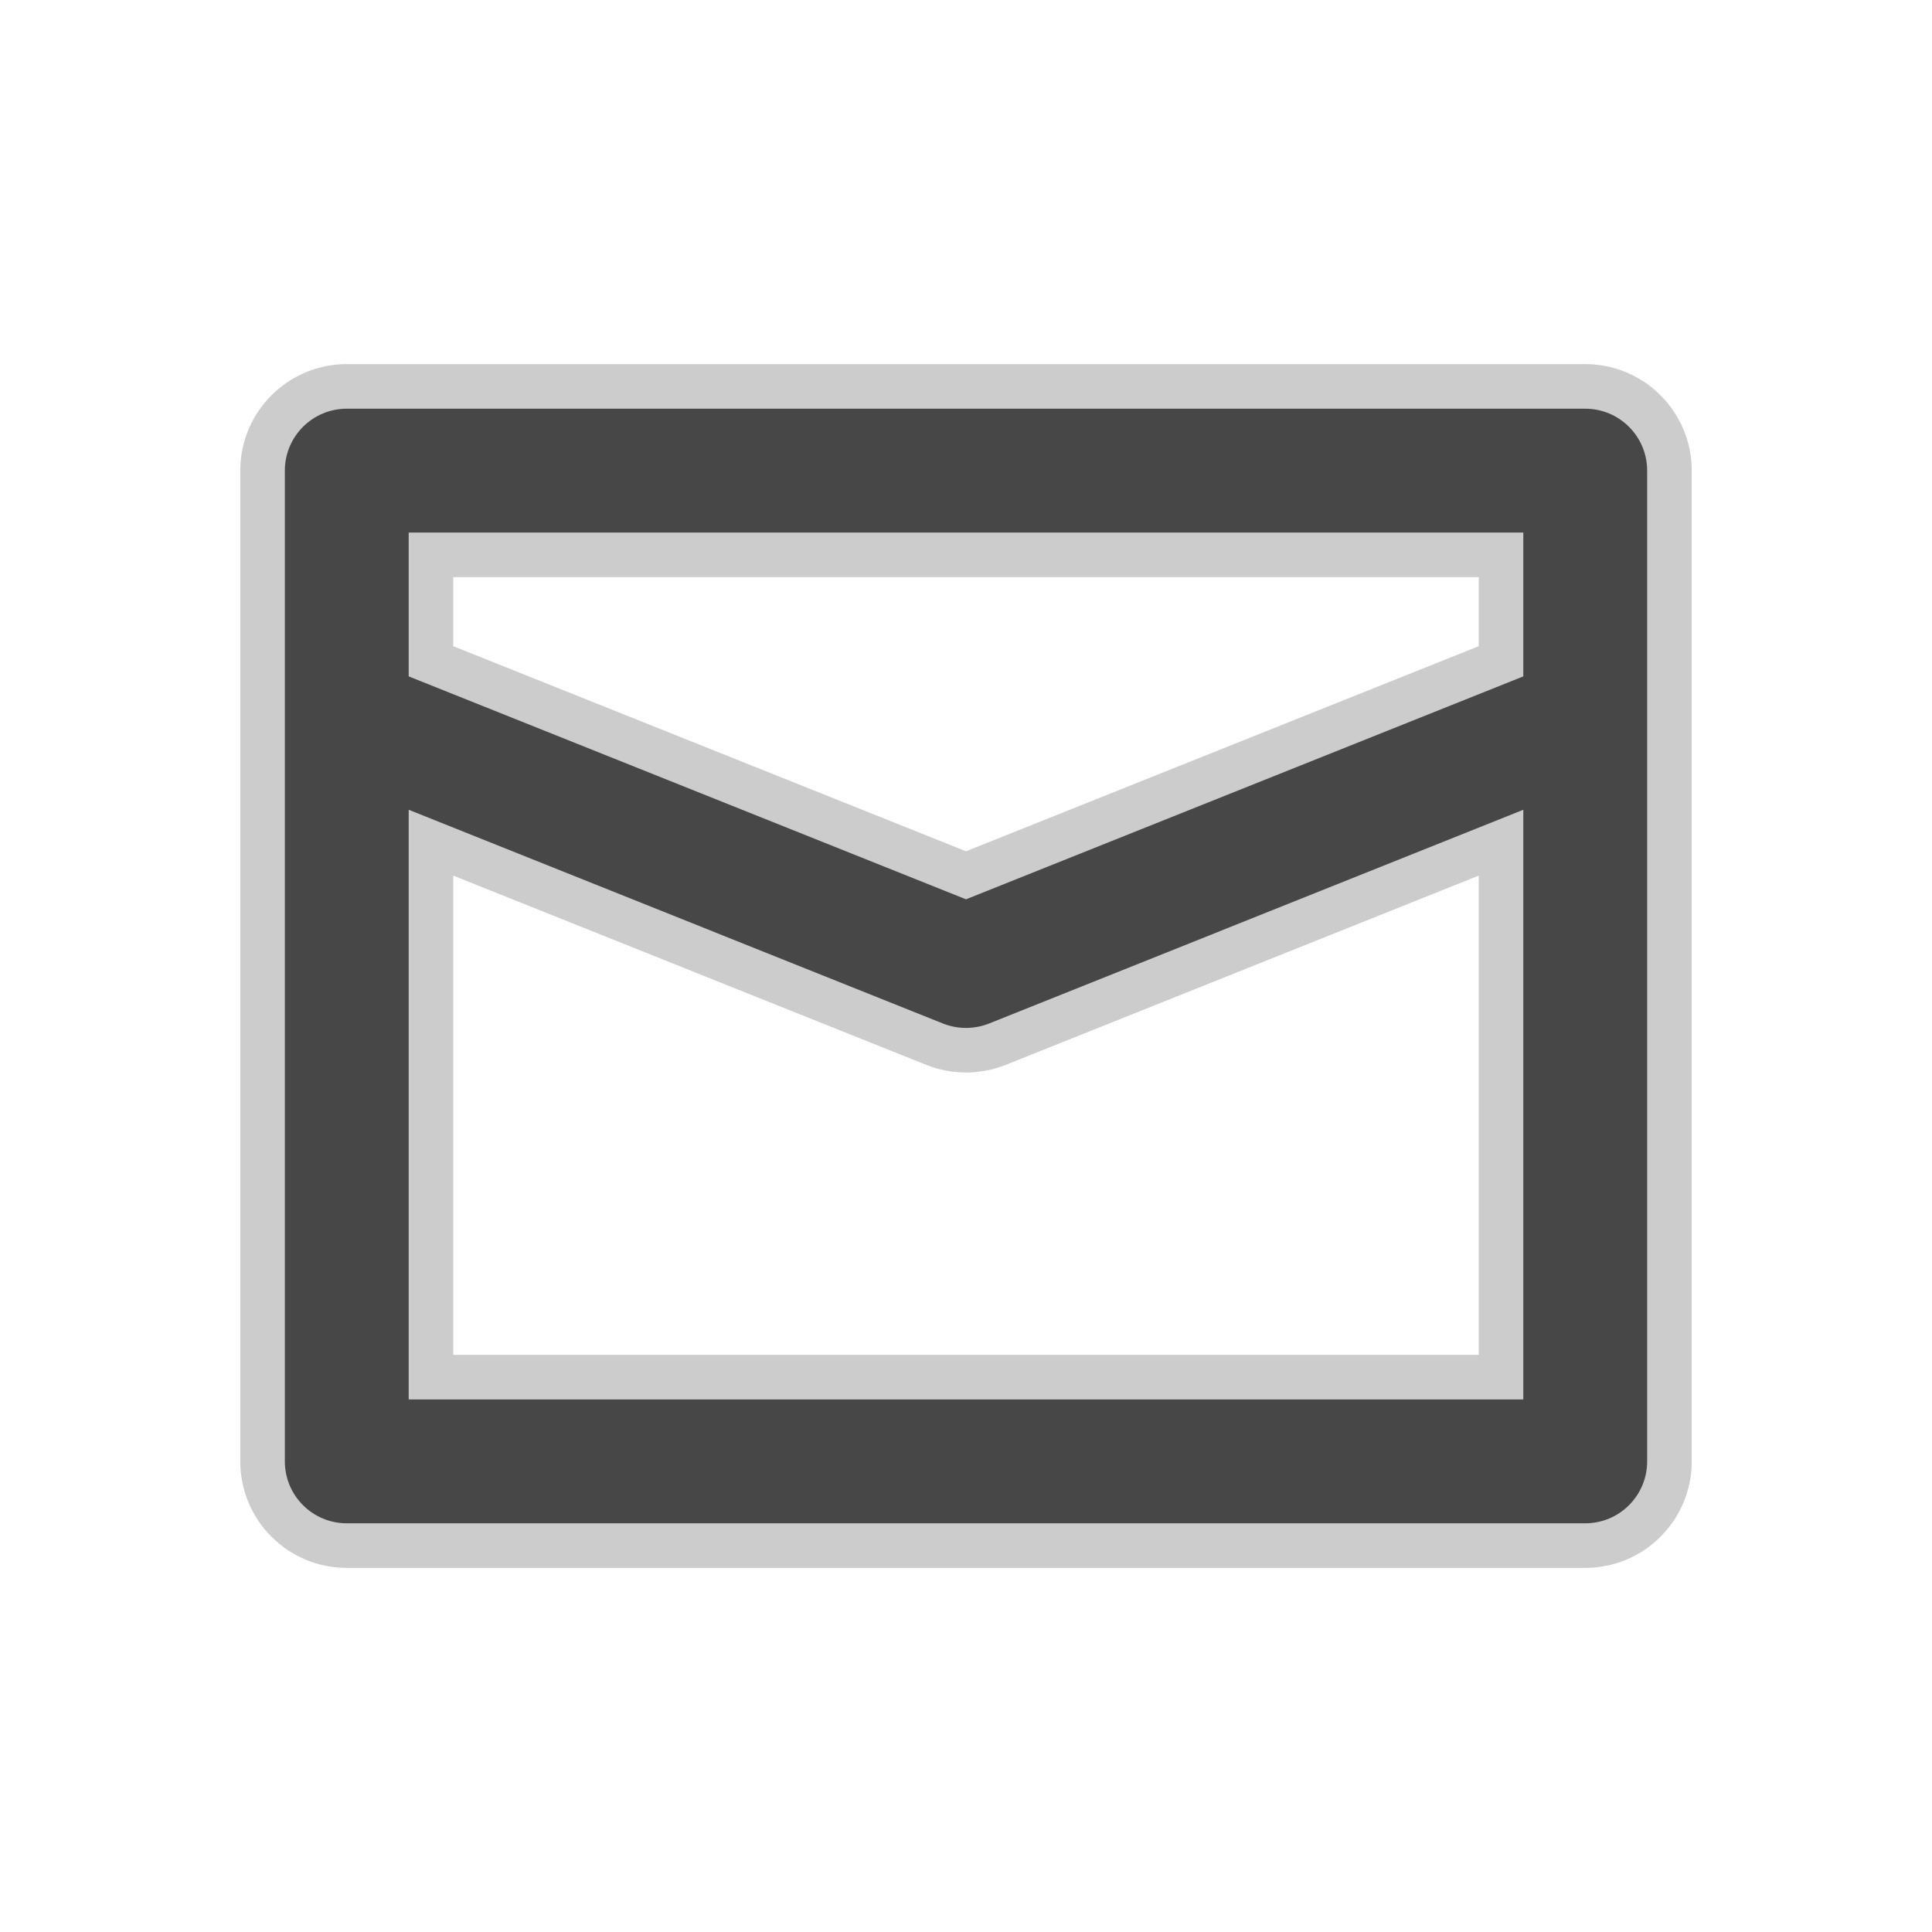
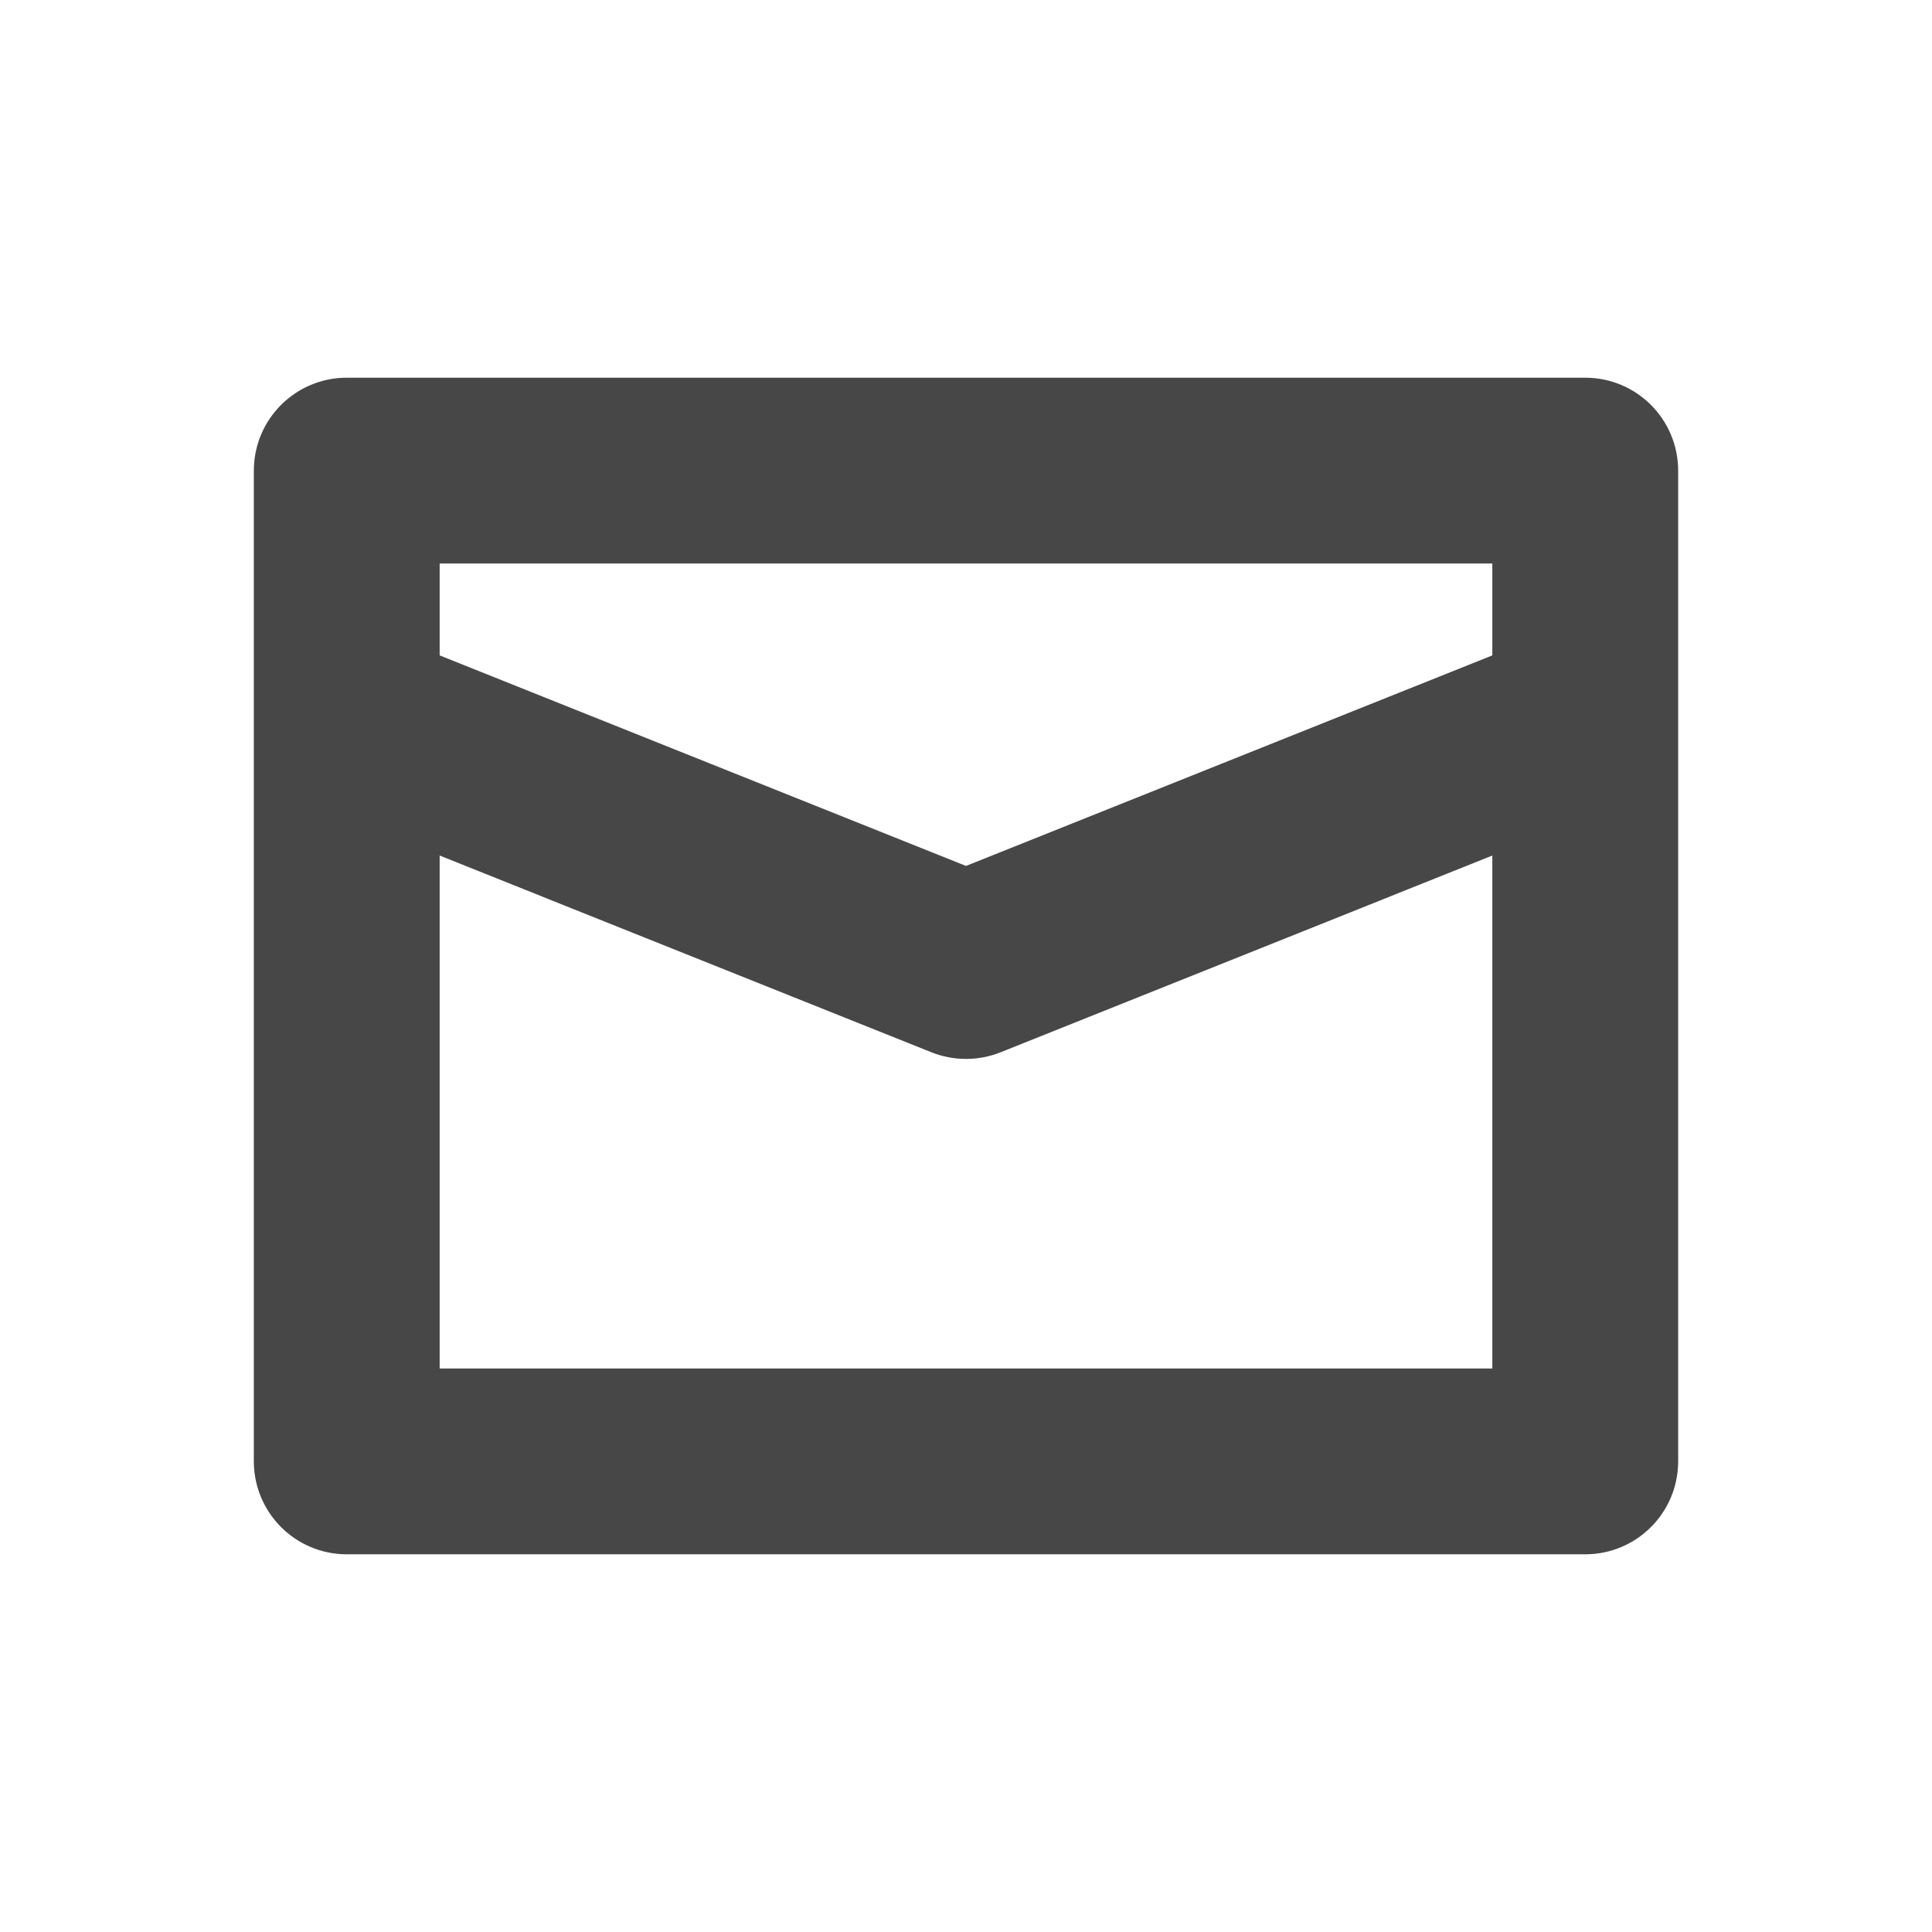
- <svg xmlns="http://www.w3.org/2000/svg" fill="#474747" width="206px" height="206px" viewBox="-3.6 -3.6 31.20 31.20" stroke="#474747" stroke-width="0">
-   <g id="SVGRepo_bgCarrier" stroke-width="0" />
-   <g id="SVGRepo_tracerCarrier" stroke-linecap="round" stroke-linejoin="round" stroke="#CCCCCC" stroke-width="1.44">
+ <svg xmlns="http://www.w3.org/2000/svg" fill="#474747" width="206px" height="206px" viewBox="-3.6 -3.6 31.20 31.20" stroke="#474747" strokeWidth="0">
+   <g id="SVGRepo_bgCarrier" strokeWidth="0" />
+   <g id="SVGRepo_tracerCarrier" strokeLinecap="round" strokeLinejoin="round" stroke="#CCCCCC" strokeWidth="1.44">
    <path d="M22,3H2A1,1,0,0,0,1,4V20a1,1,0,0,0,1,1H22a1,1,0,0,0,1-1V4A1,1,0,0,0,22,3ZM21,19H3V9.477l8.628,3.452a1.01,1.01,0,0,0,.744,0L21,9.477ZM21,7.323l-9,3.6-9-3.6V5H21Z" />
  </g>
  <g id="SVGRepo_iconCarrier">
    <path d="M22,3H2A1,1,0,0,0,1,4V20a1,1,0,0,0,1,1H22a1,1,0,0,0,1-1V4A1,1,0,0,0,22,3ZM21,19H3V9.477l8.628,3.452a1.01,1.01,0,0,0,.744,0L21,9.477ZM21,7.323l-9,3.6-9-3.6V5H21Z" />
  </g>
</svg>
